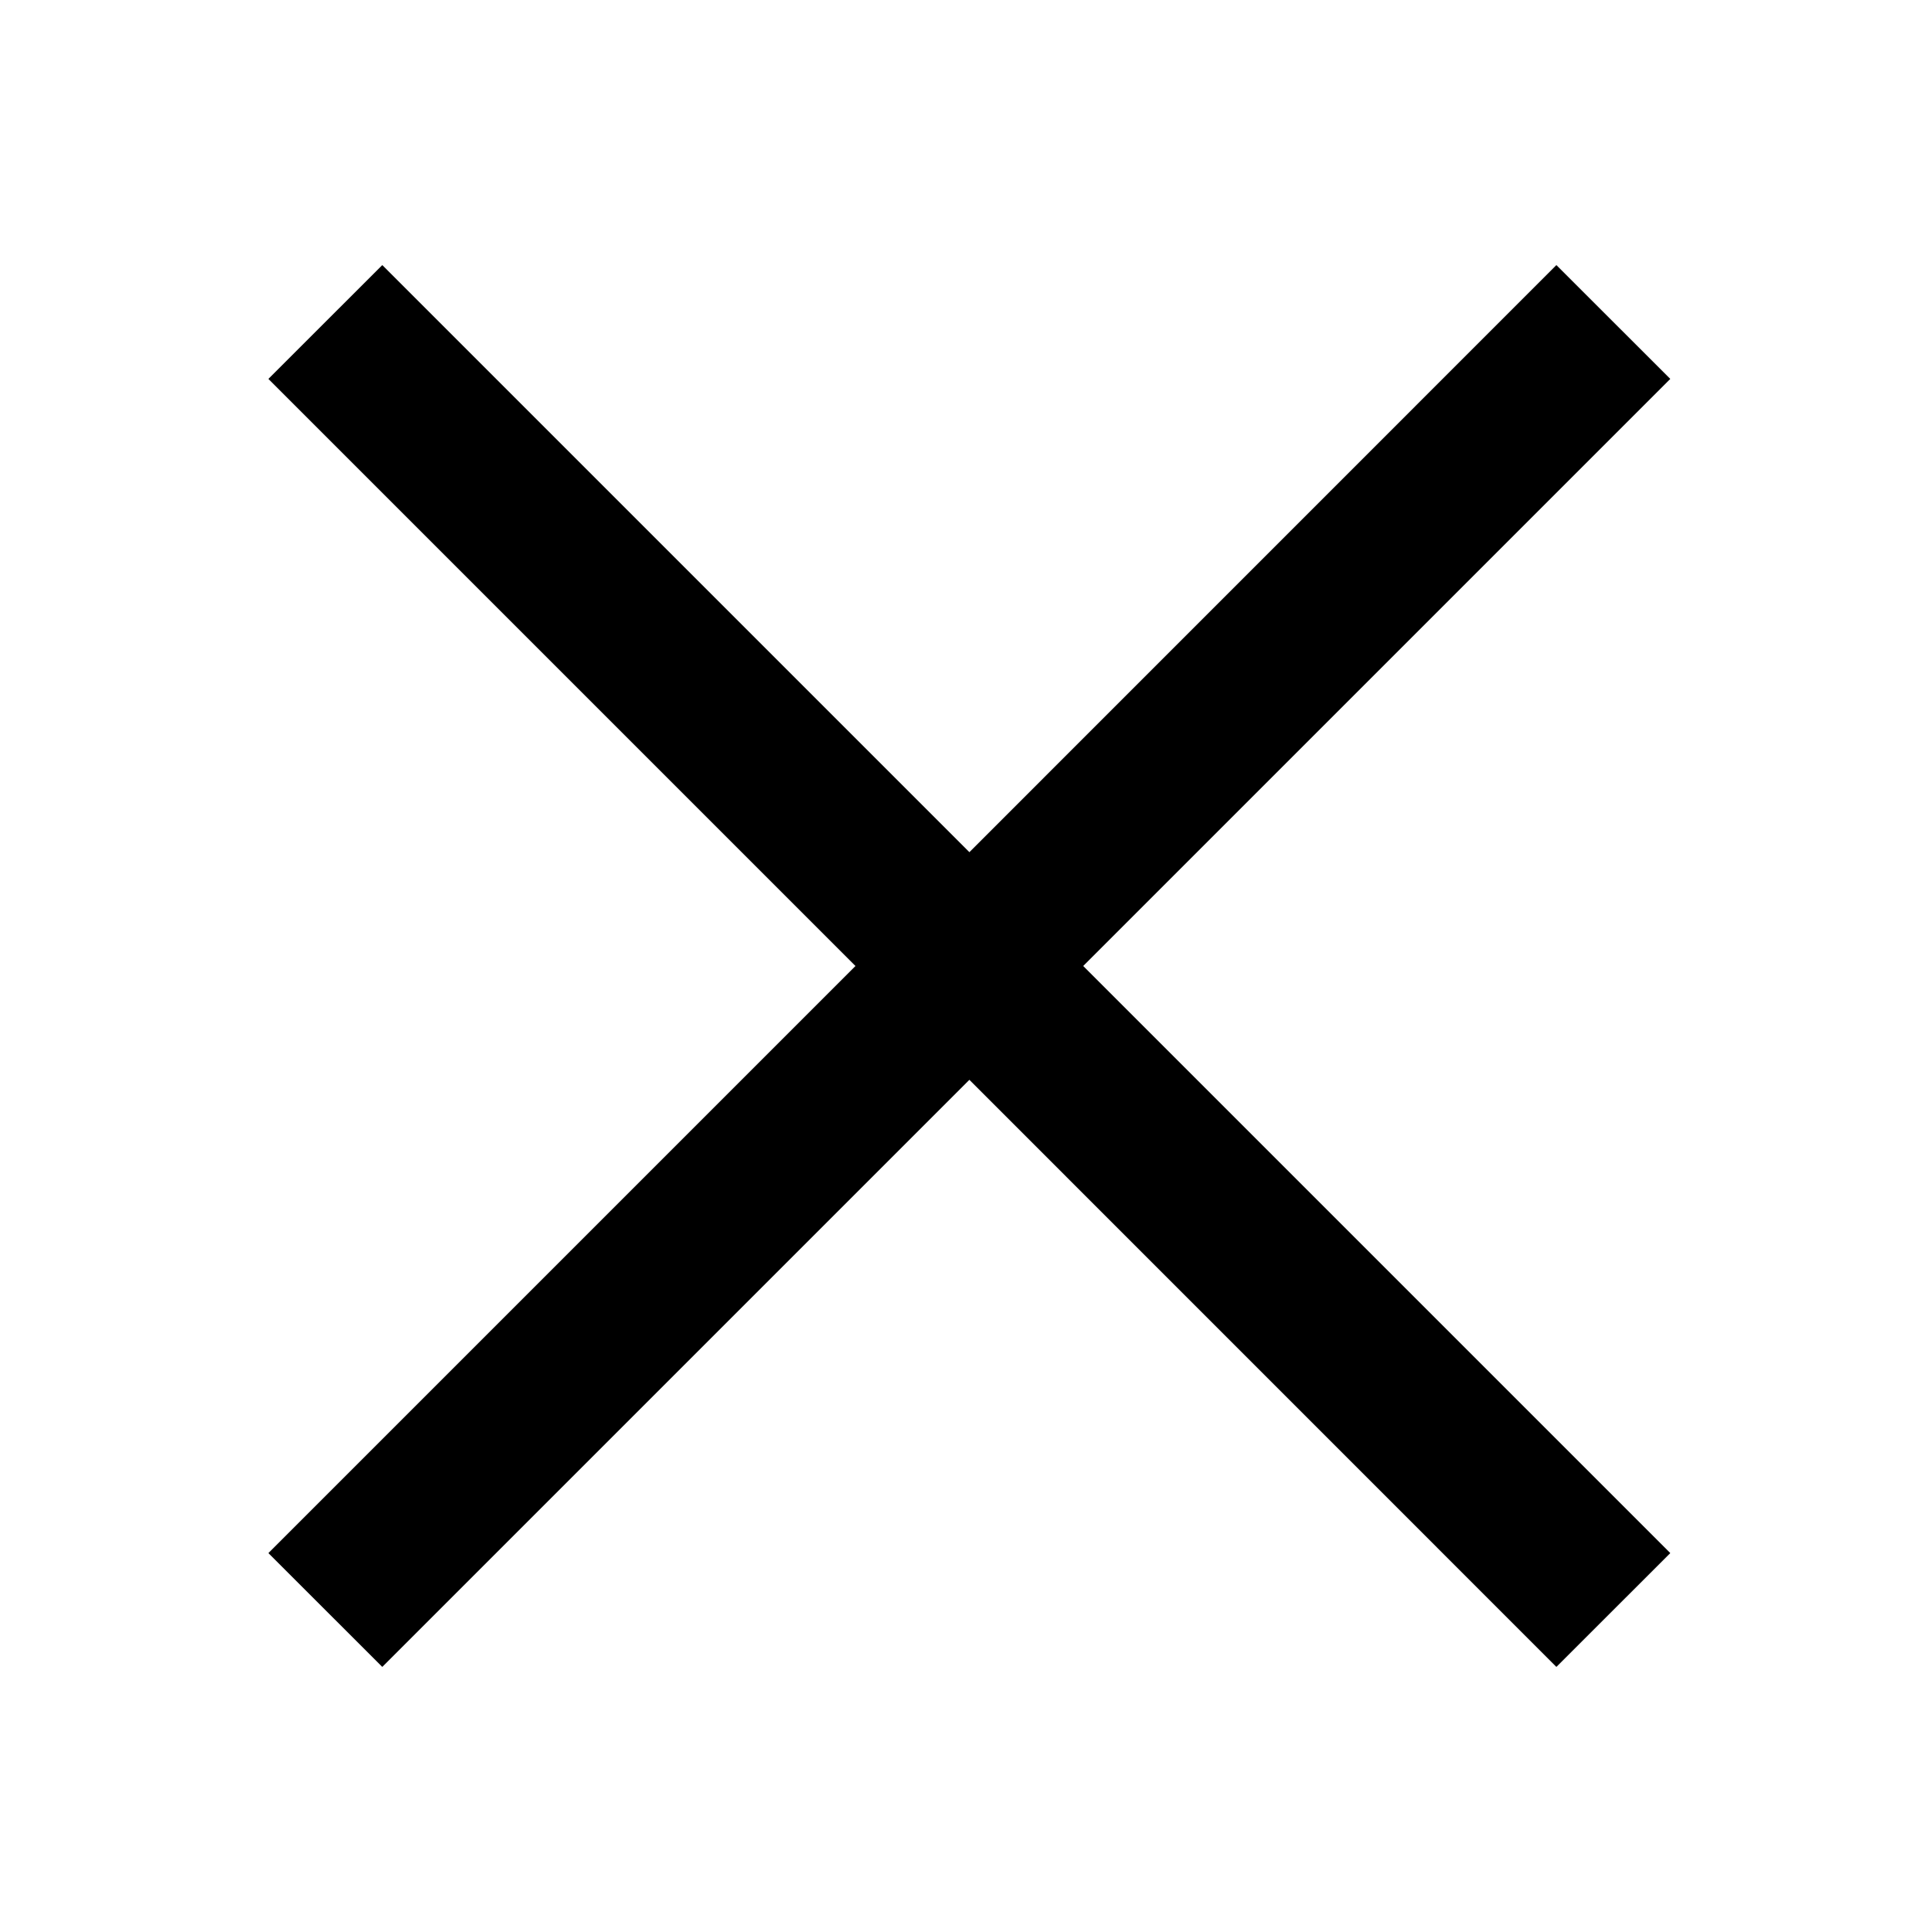
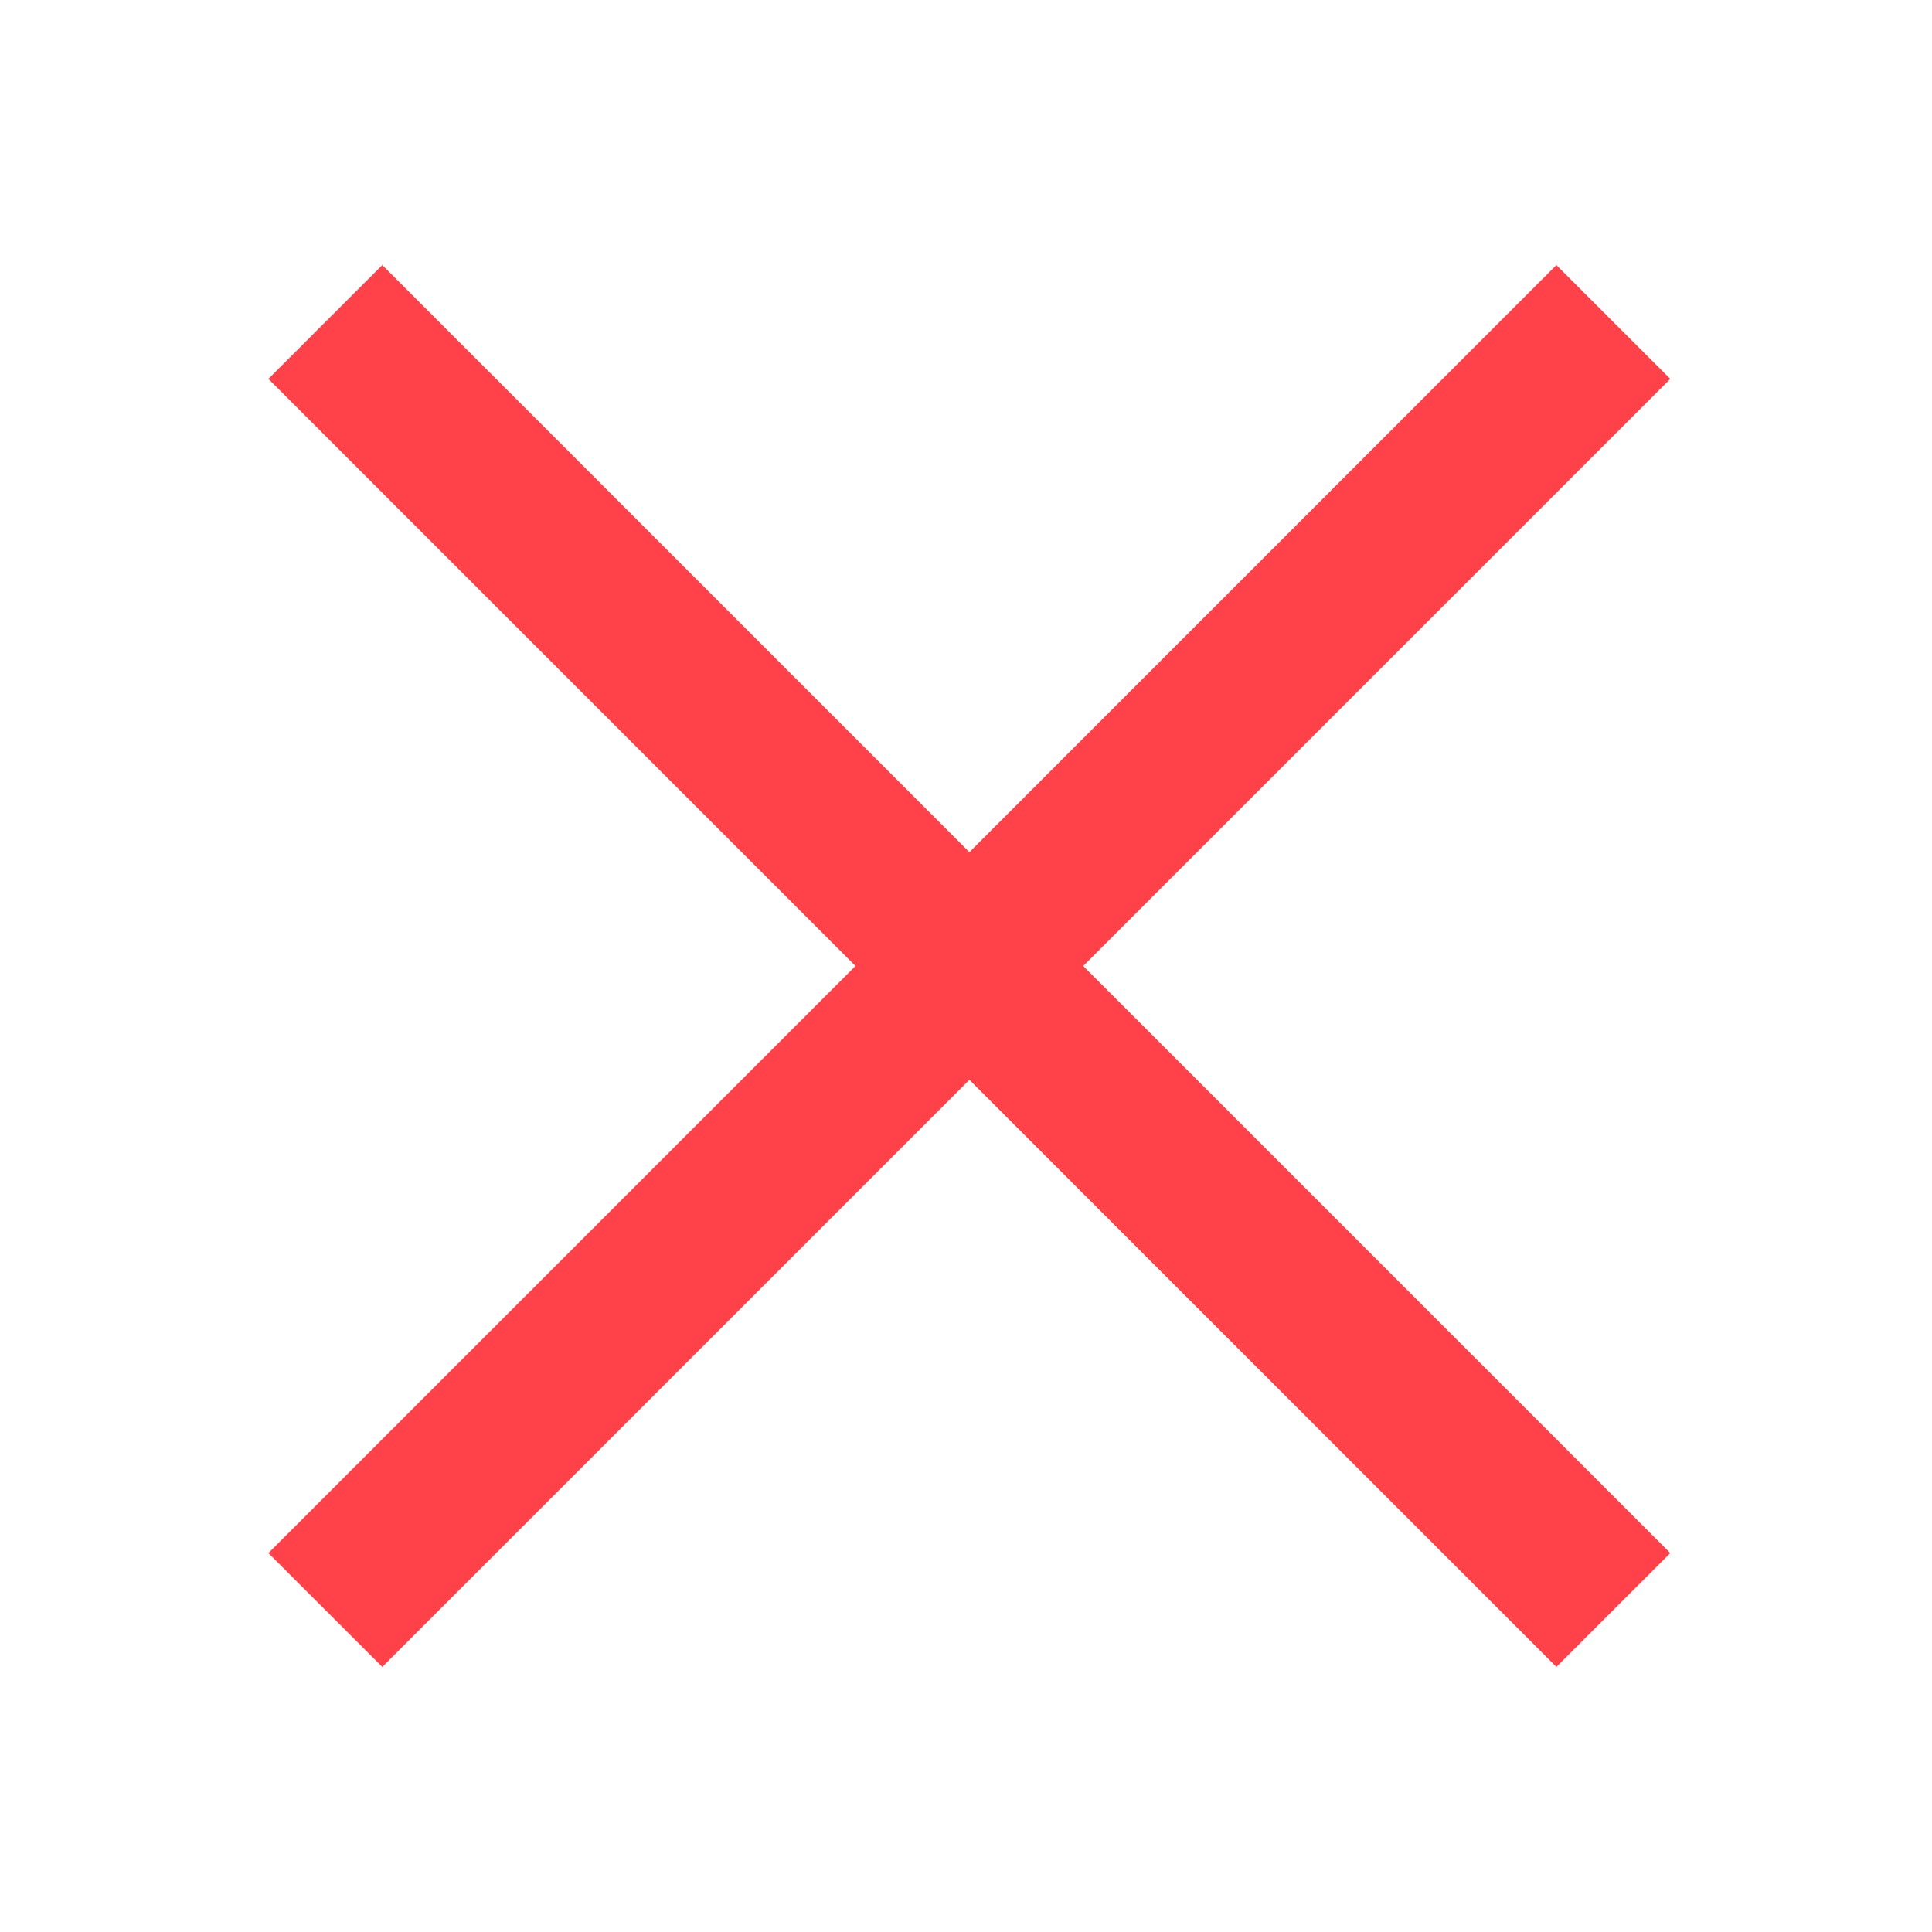
<svg xmlns="http://www.w3.org/2000/svg" width="24" height="24" viewBox="0 0 24 24">
-   <path d="M20.749 4.707l-1.415-1.414-7.292 7.293-7.293-7.293-1.415 1.414L10.627 12l-7.293 7.293 1.415 1.414 7.293-7.293 7.292 7.293 1.415-1.414L13.456 12z" fill="FF424A" />
+   <path d="M20.749 4.707l-1.415-1.414-7.292 7.293-7.293-7.293-1.415 1.414L10.627 12l-7.293 7.293 1.415 1.414 7.293-7.293 7.292 7.293 1.415-1.414L13.456 12z" fill="#FF424A" />
</svg>
